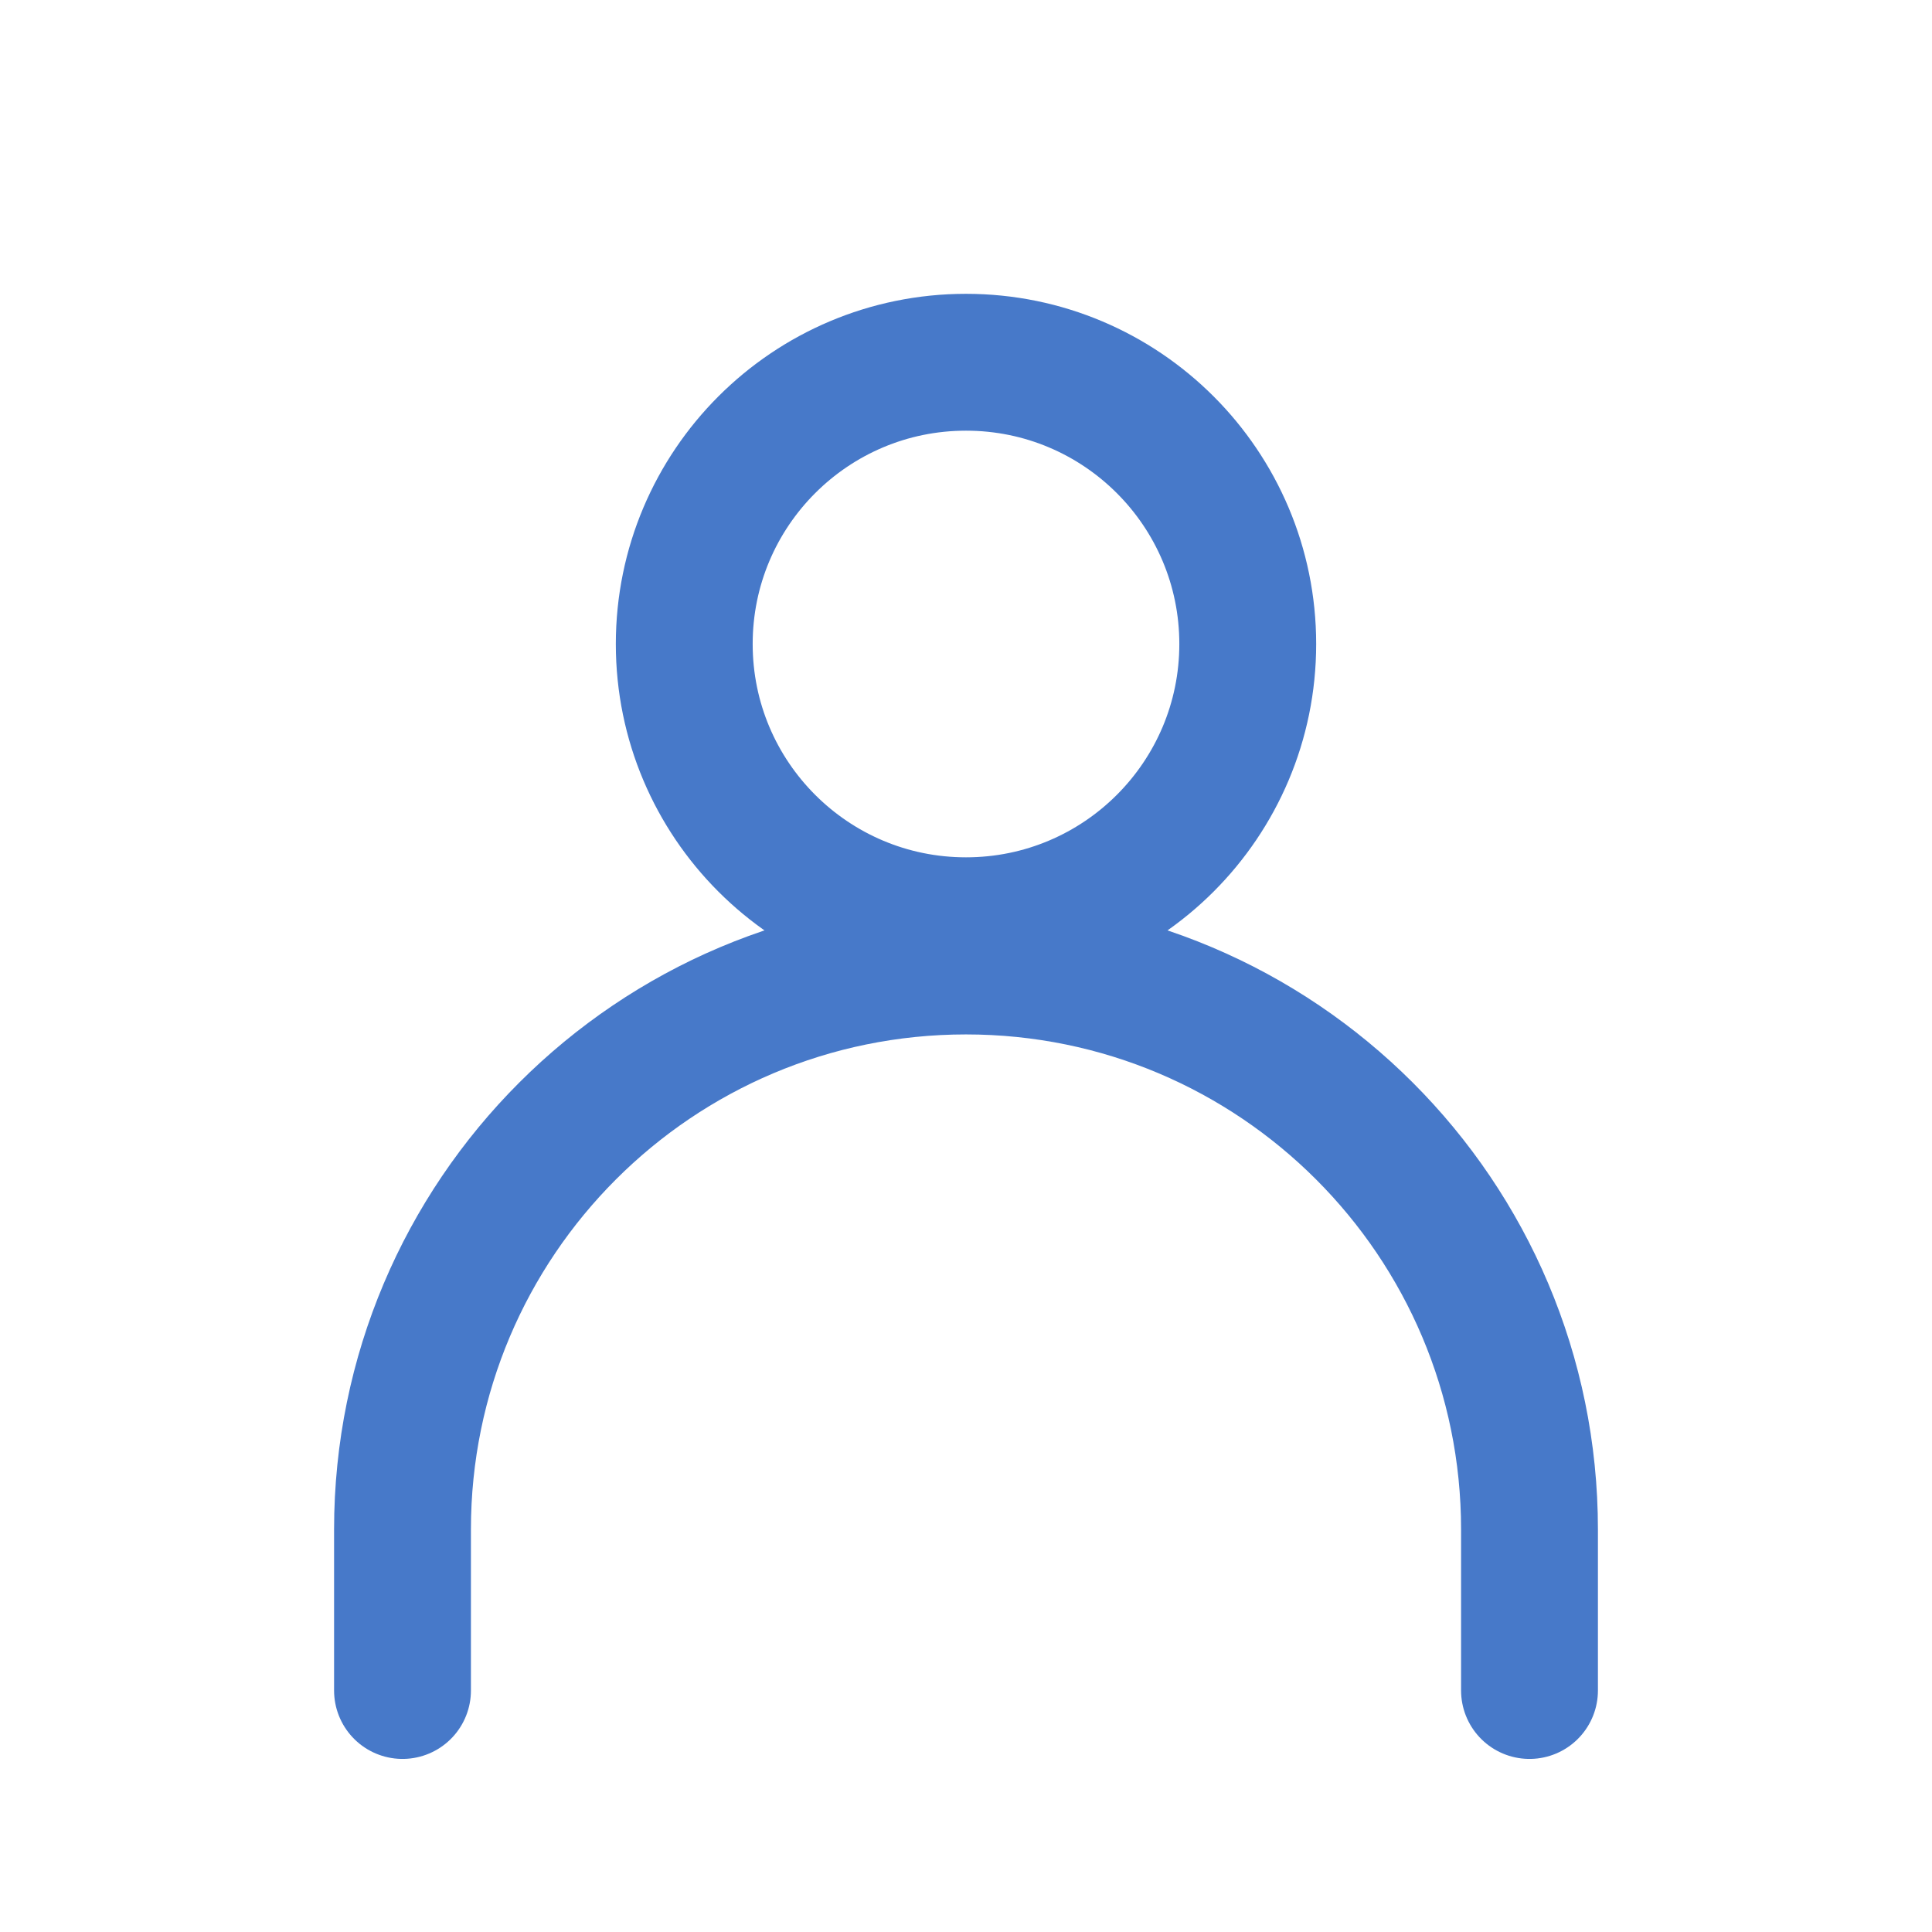
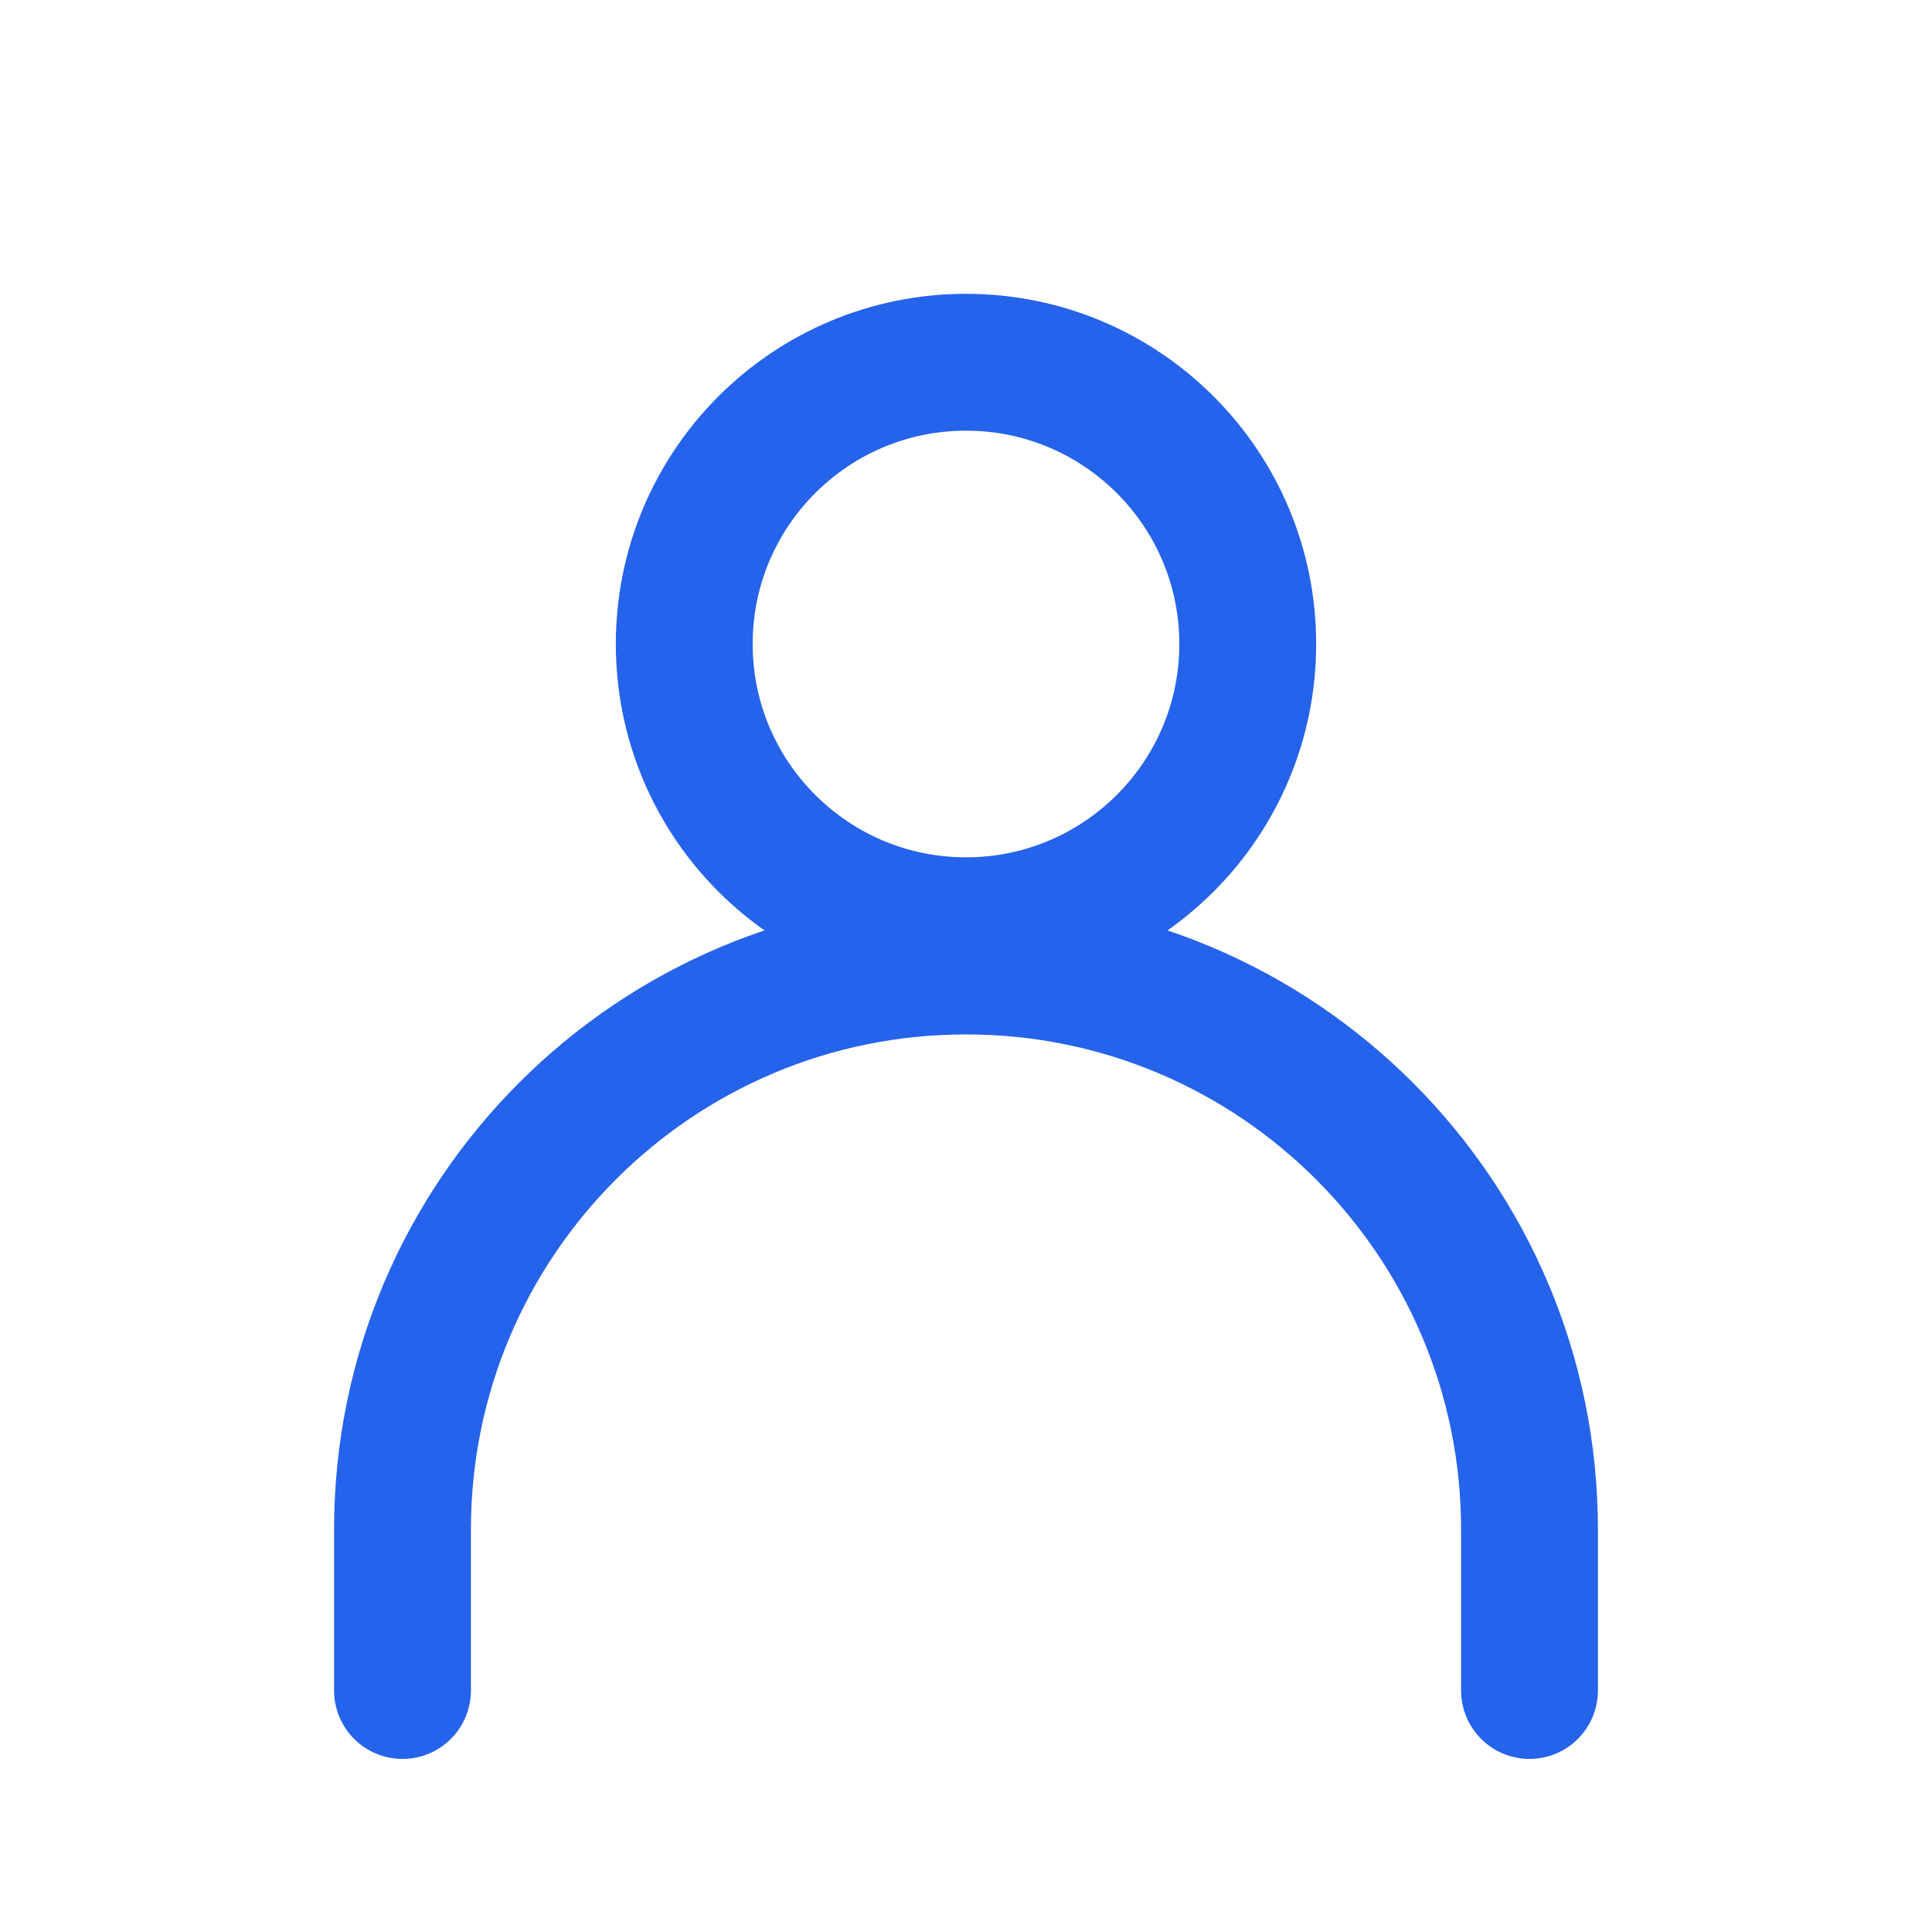
- <svg xmlns="http://www.w3.org/2000/svg" width="24" height="24" viewBox="0 0 24 24" fill="none" stroke="#4779c9" stroke-width="1.7" stroke-linecap="round" stroke-linejoin="round">
+ <svg xmlns="http://www.w3.org/2000/svg" width="24" height="24" viewBox="0 0 24 24" fill="none" stroke="#2563eb" stroke-width="1.7" stroke-linecap="round" stroke-linejoin="round">
  <circle cx="12" cy="8" r="3.5" />
  <path d="M5 21v-2a7 7 0 0 1 14 0v2" />
</svg>
